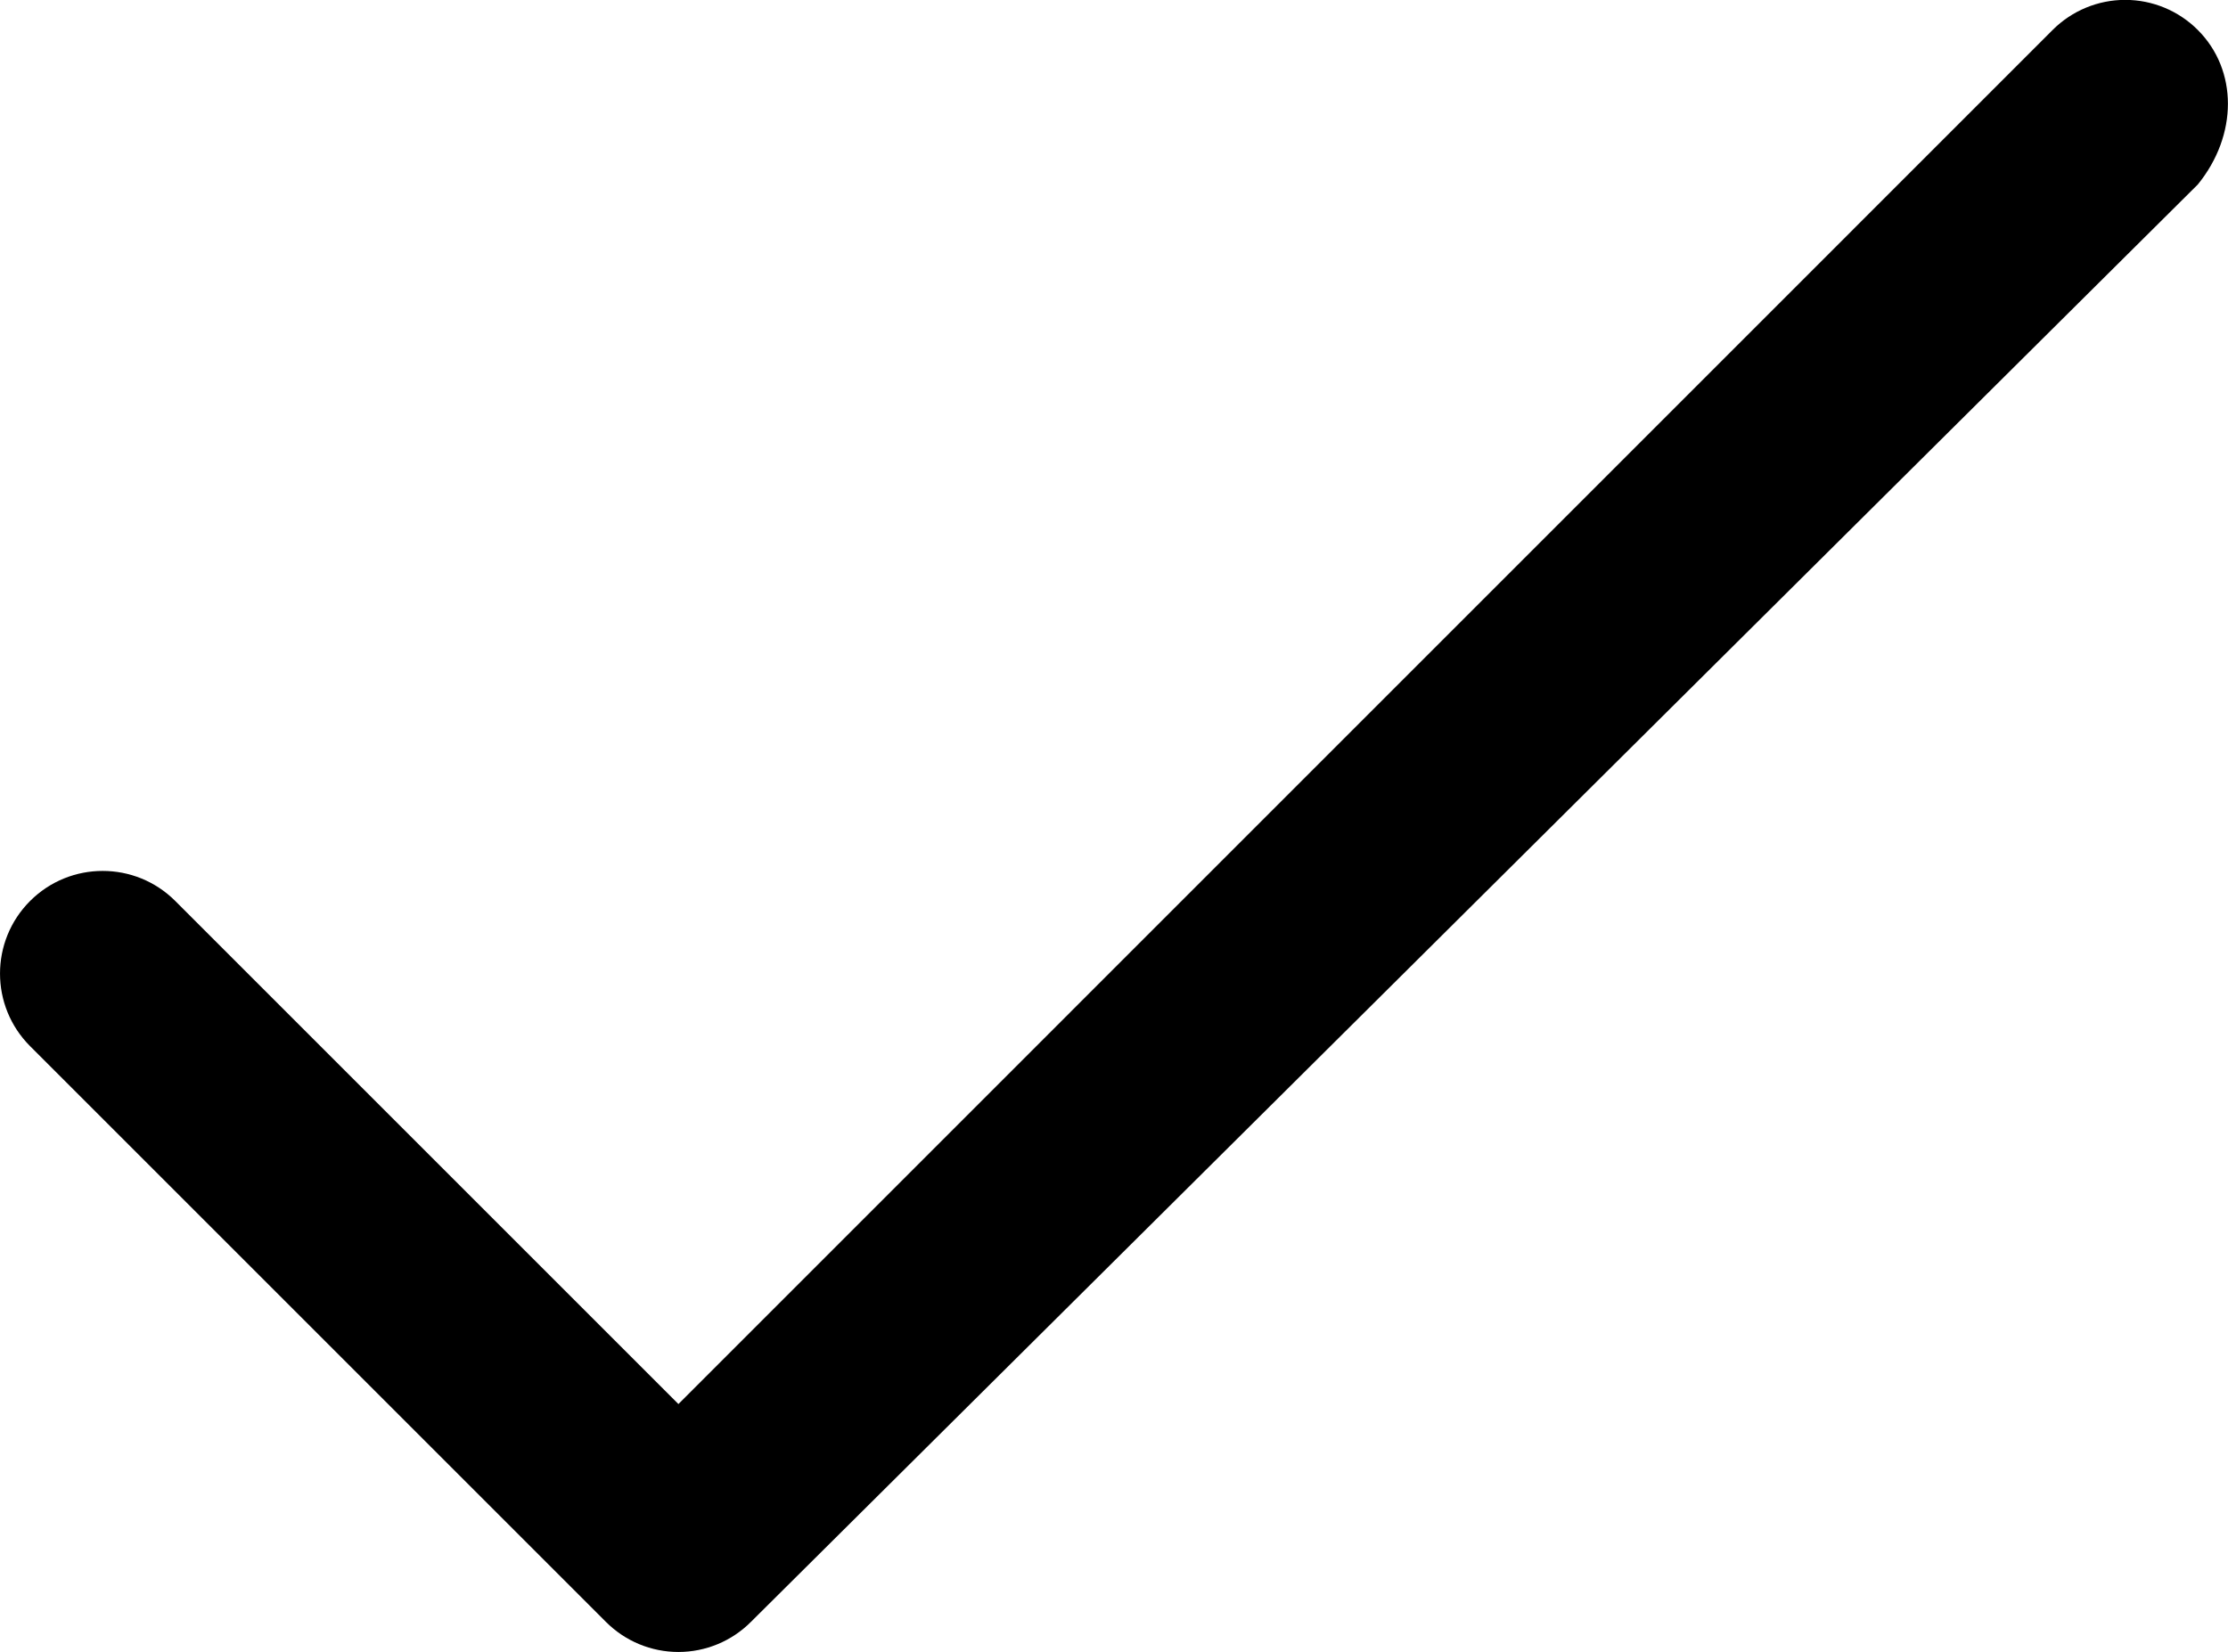
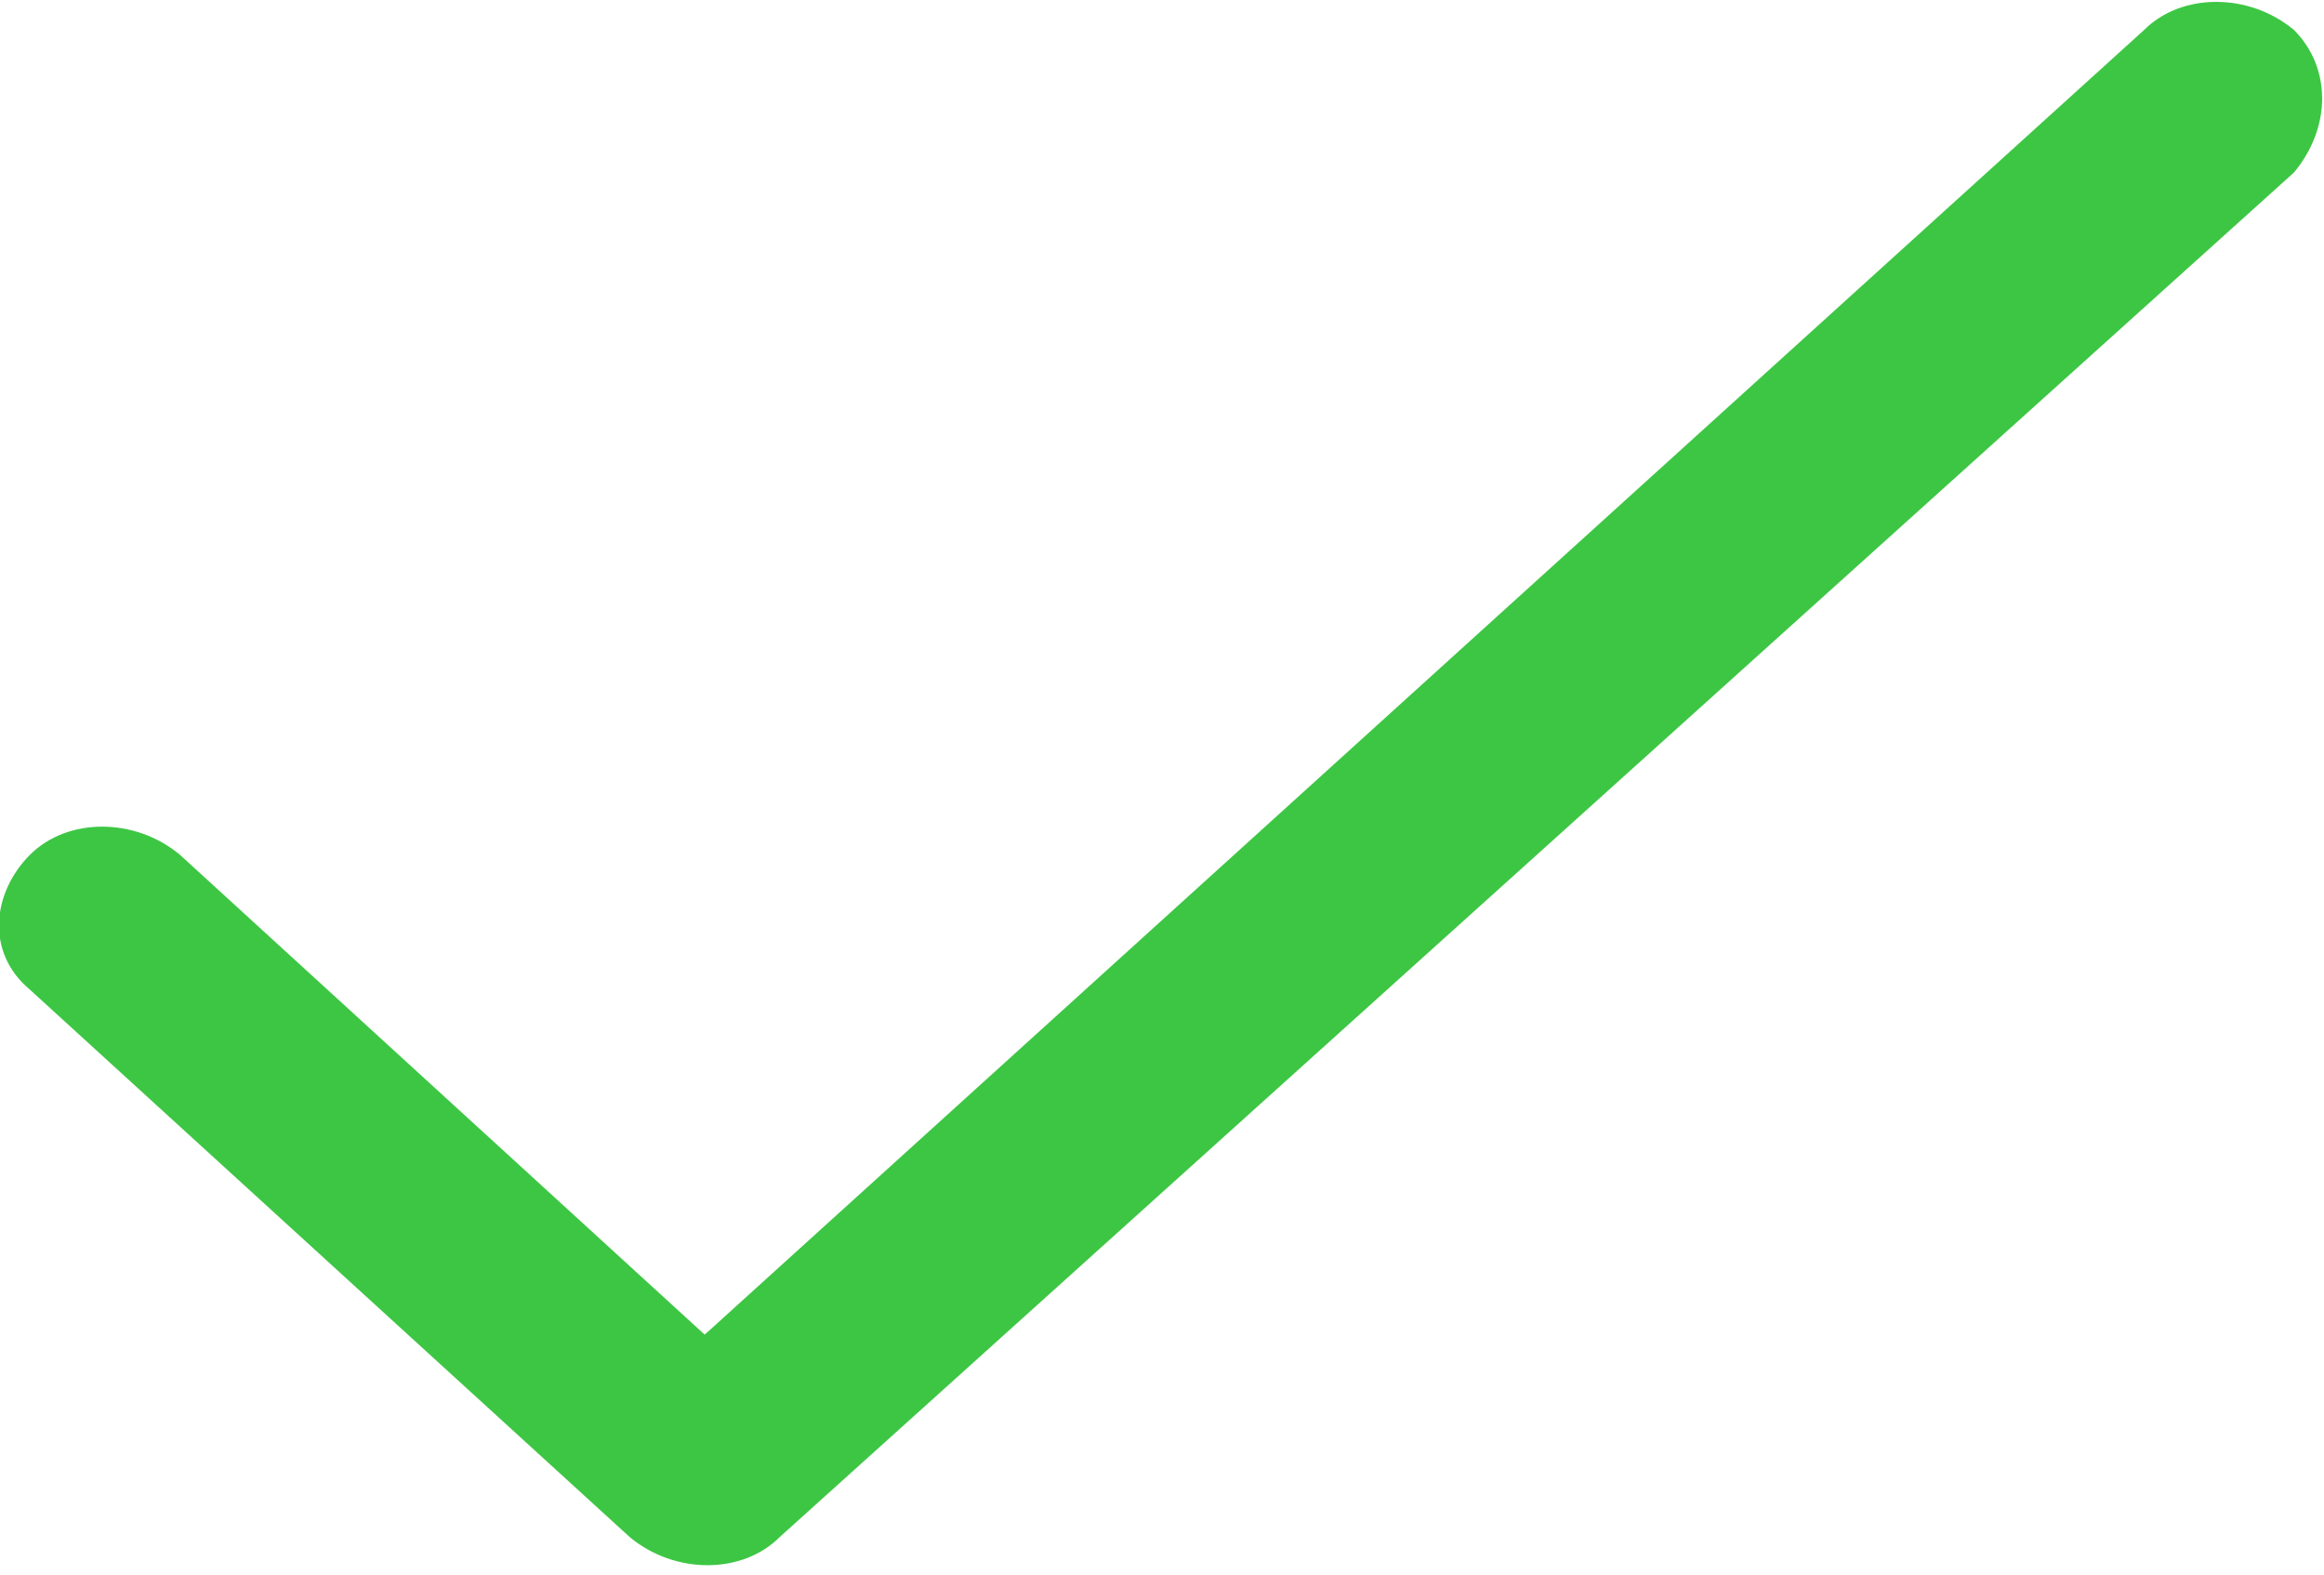
- <svg xmlns="http://www.w3.org/2000/svg" version="1" width="21.698" height="16.09" viewBox="-82.357 4.875 21.698 16.09">
-   <path d="M-60.953 5.167a.999.999 0 0 0-1.414 0L-75.75 18.551l-4.9-4.9a.999.999 0 1 0-1.414 1.414l5.607 5.607a.997.997 0 0 0 1.414 0l14.09-14c.391-.481.391-1.114 0-1.505z" />
+ <svg xmlns="http://www.w3.org/2000/svg" width="31" height="21" viewBox="-5.5 5.5 31 21">
+   <path fill="#3dc644" d="M25.1 5.9c-.6-.5-1.5-.5-2 0L3.9 23.3l-7-6.4c-.6-.5-1.5-.5-2 0s-.6 1.3 0 1.8l8 7.3c.6.5 1.5.5 2 0L25.1 7.8c.5-.6.5-1.4 0-1.9z" />
</svg>
